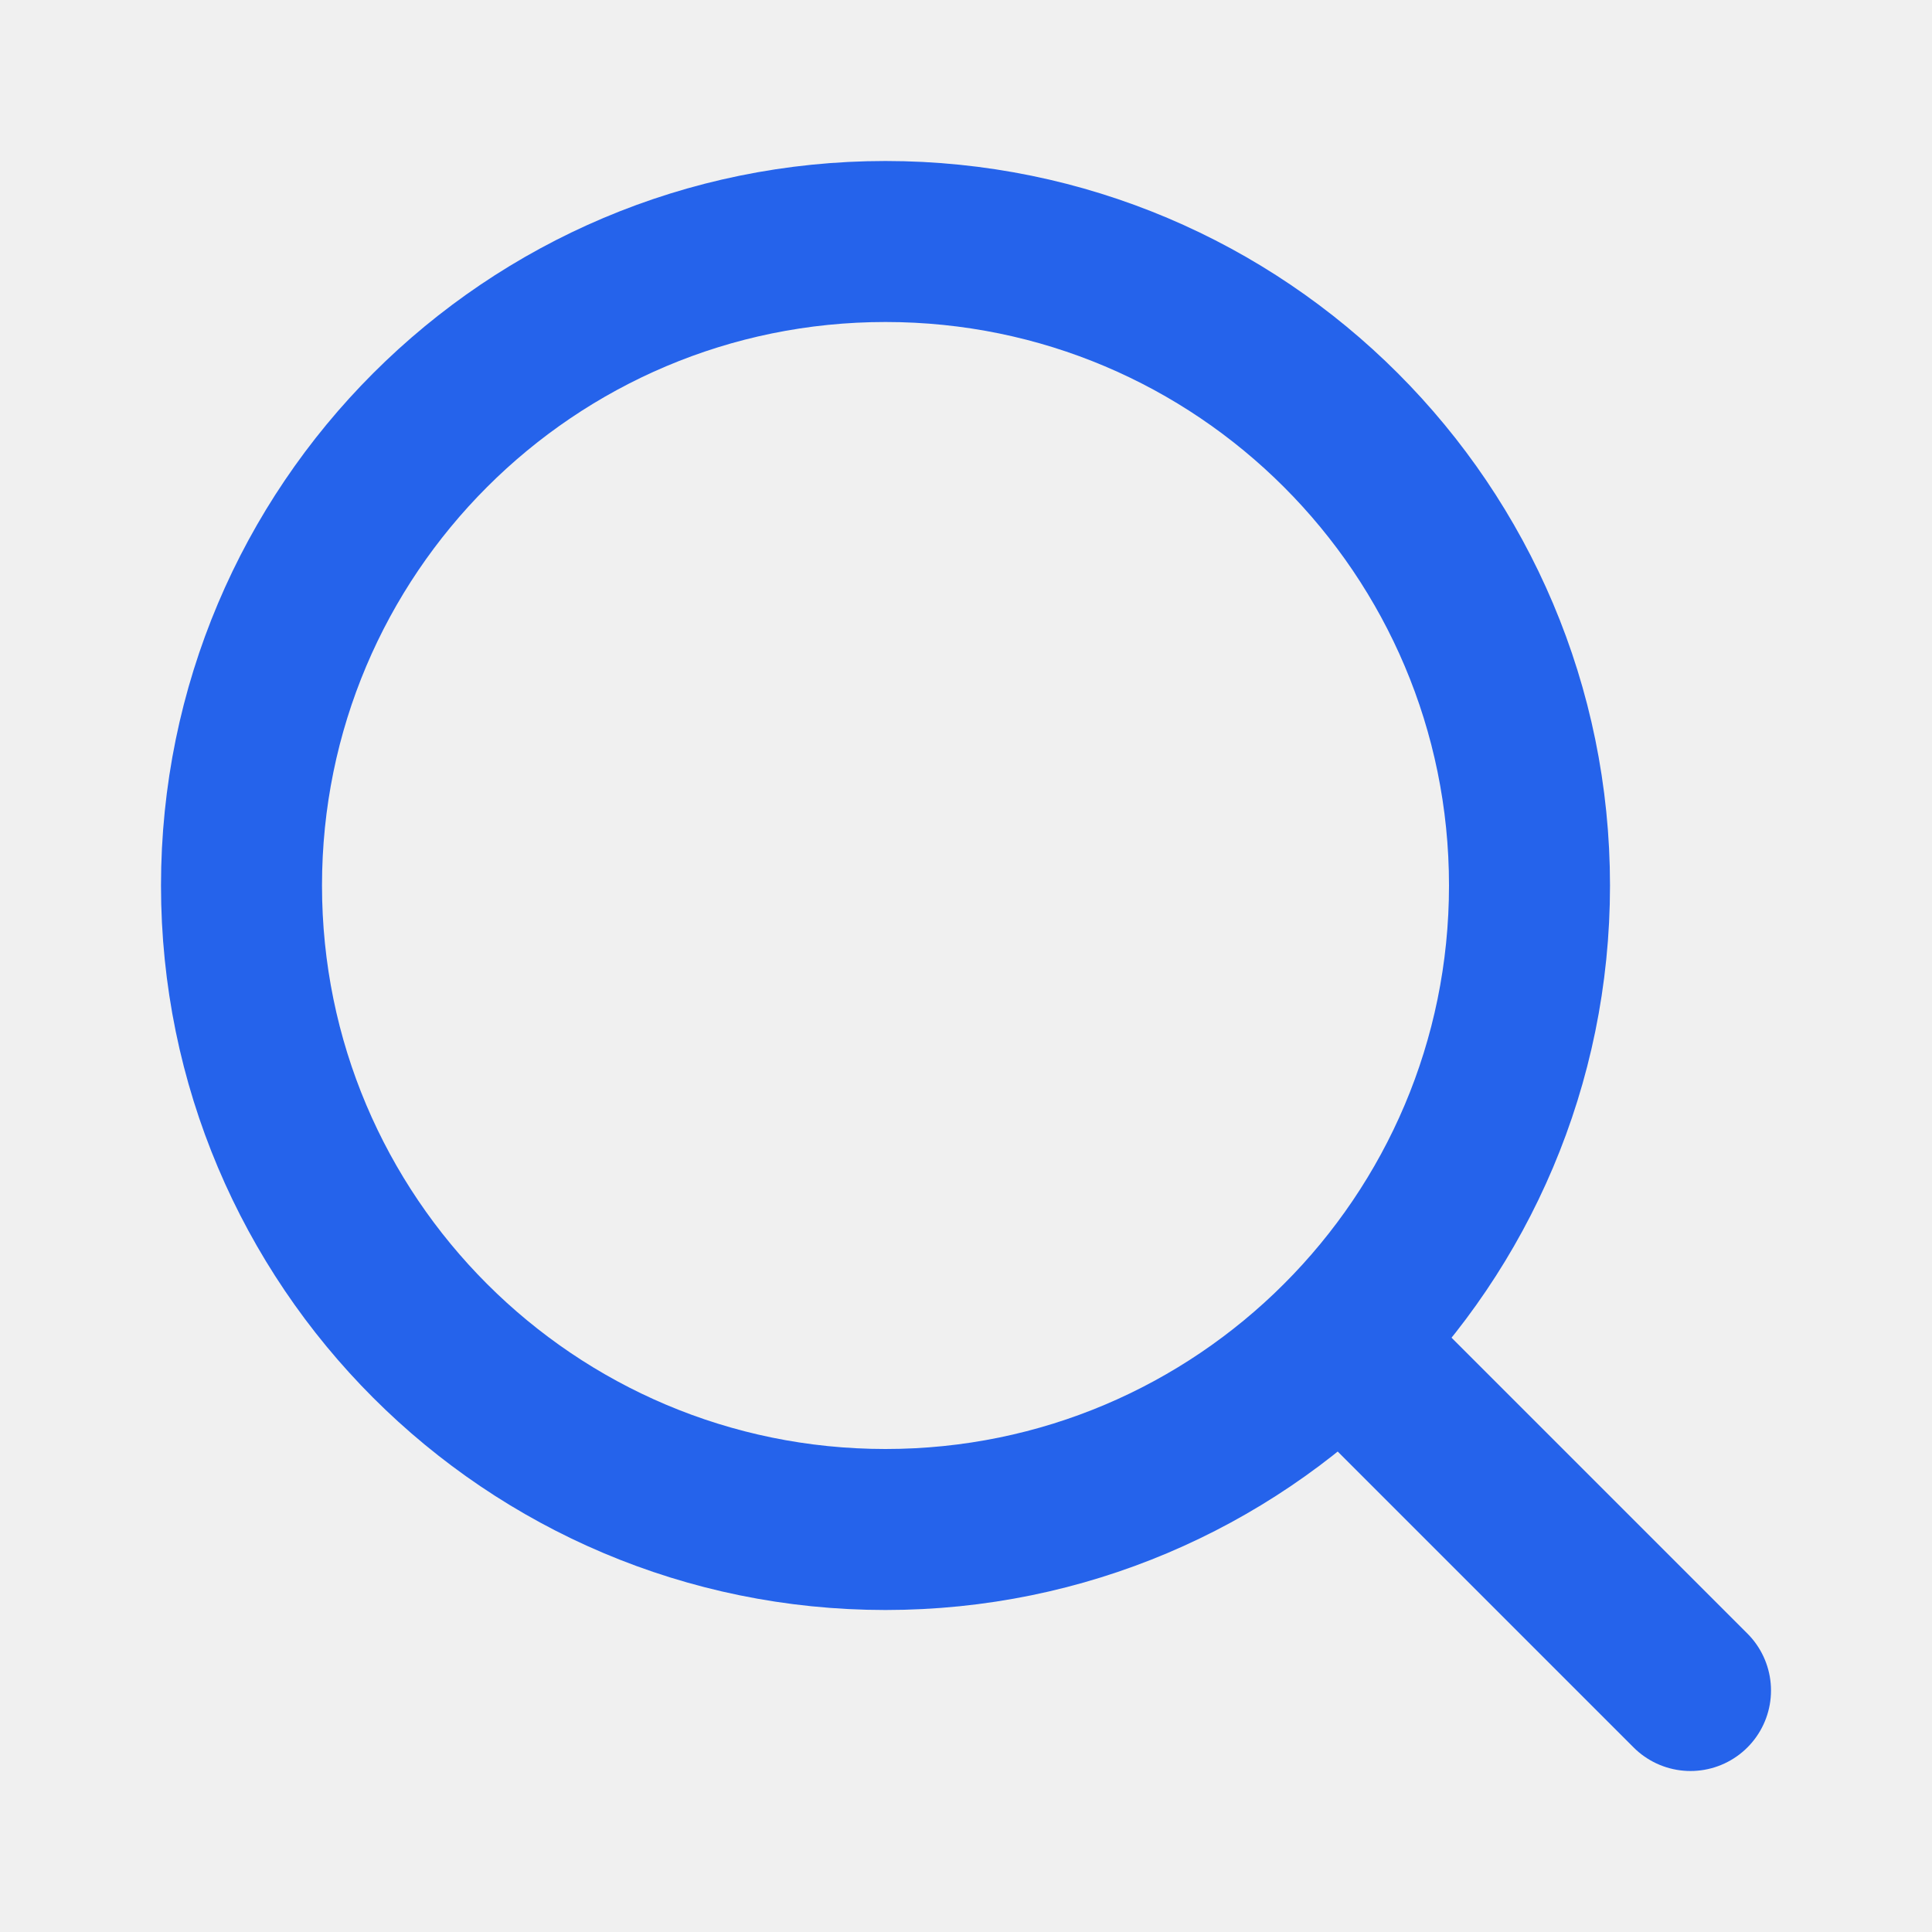
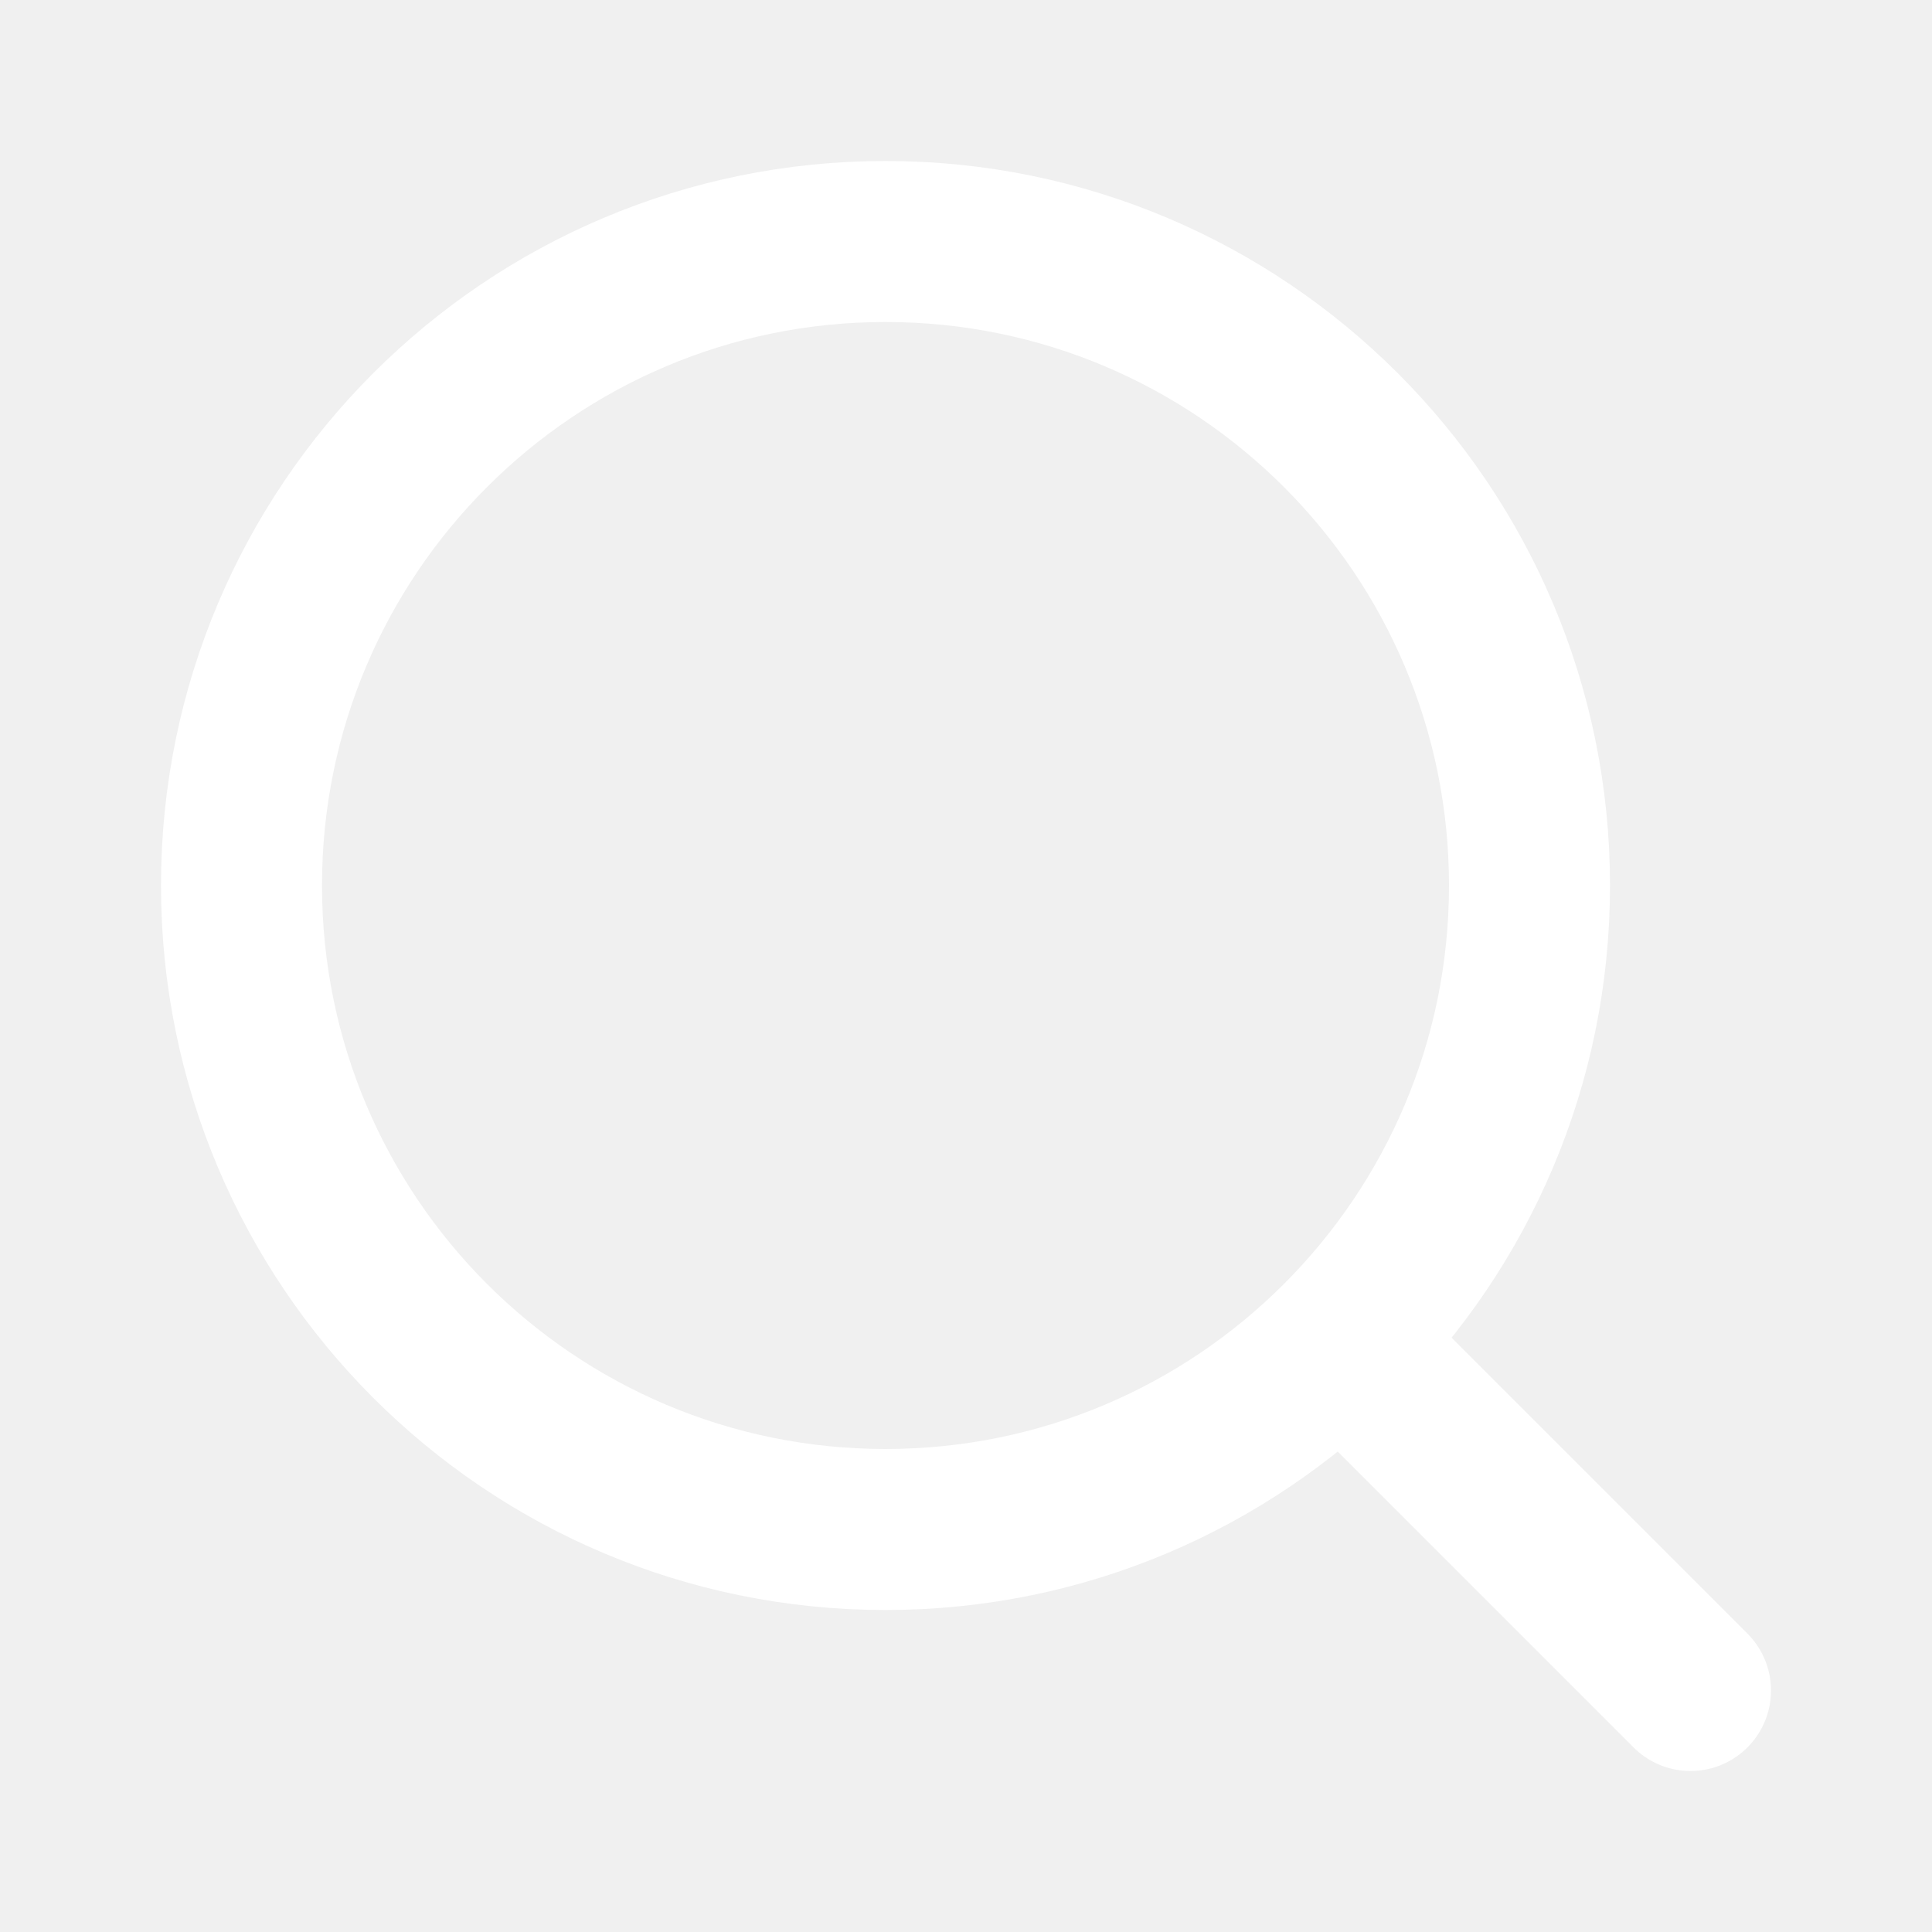
- <svg xmlns="http://www.w3.org/2000/svg" width="24" height="24" viewBox="0 0 24 24" fill="none" stroke="#2563eb" stroke-width="2" stroke-linecap="round" stroke-linejoin="round" class="lucide lucide-search-icon lucide-search">
+ <svg xmlns="http://www.w3.org/2000/svg" width="24" height="24" viewBox="0 0 24 24" fill="none" stroke="#fff" stroke-width="2" stroke-linecap="round" stroke-linejoin="round" class="lucide lucide-search-icon lucide-search">
  <path d="m21 21-4.34-4.34" />
  <circle cx="11" cy="11" r="8" />
</svg>
